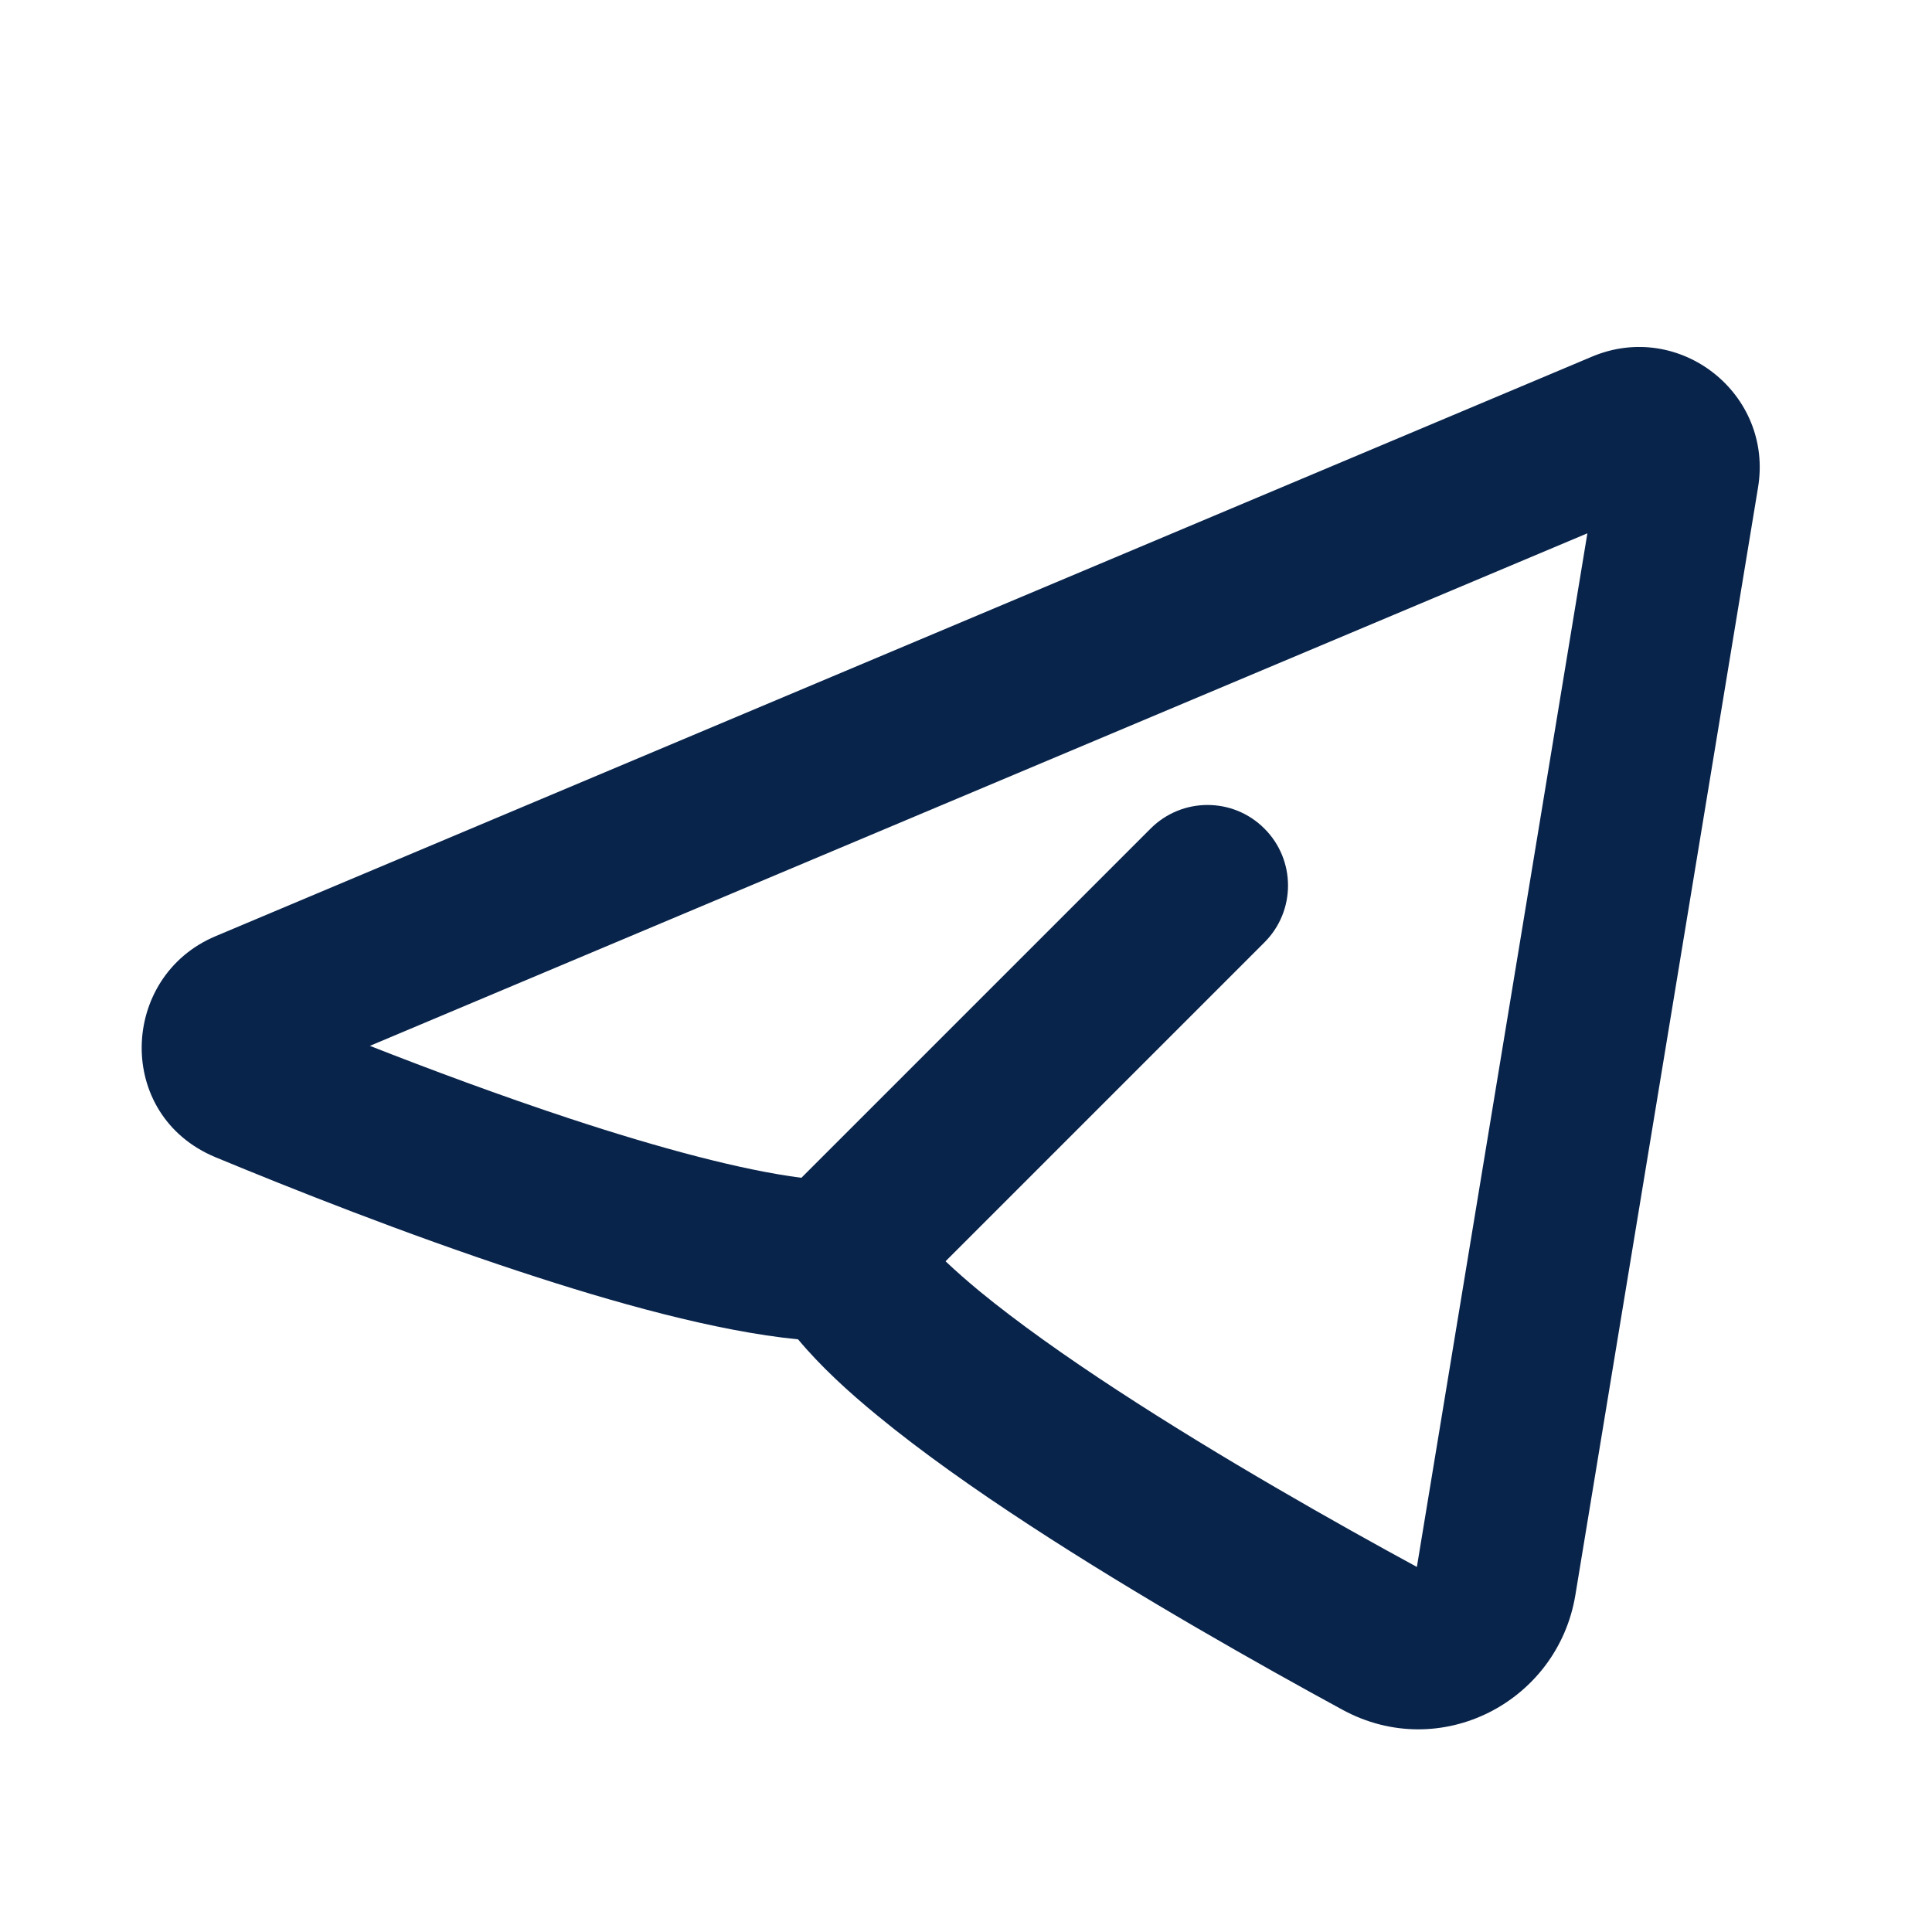
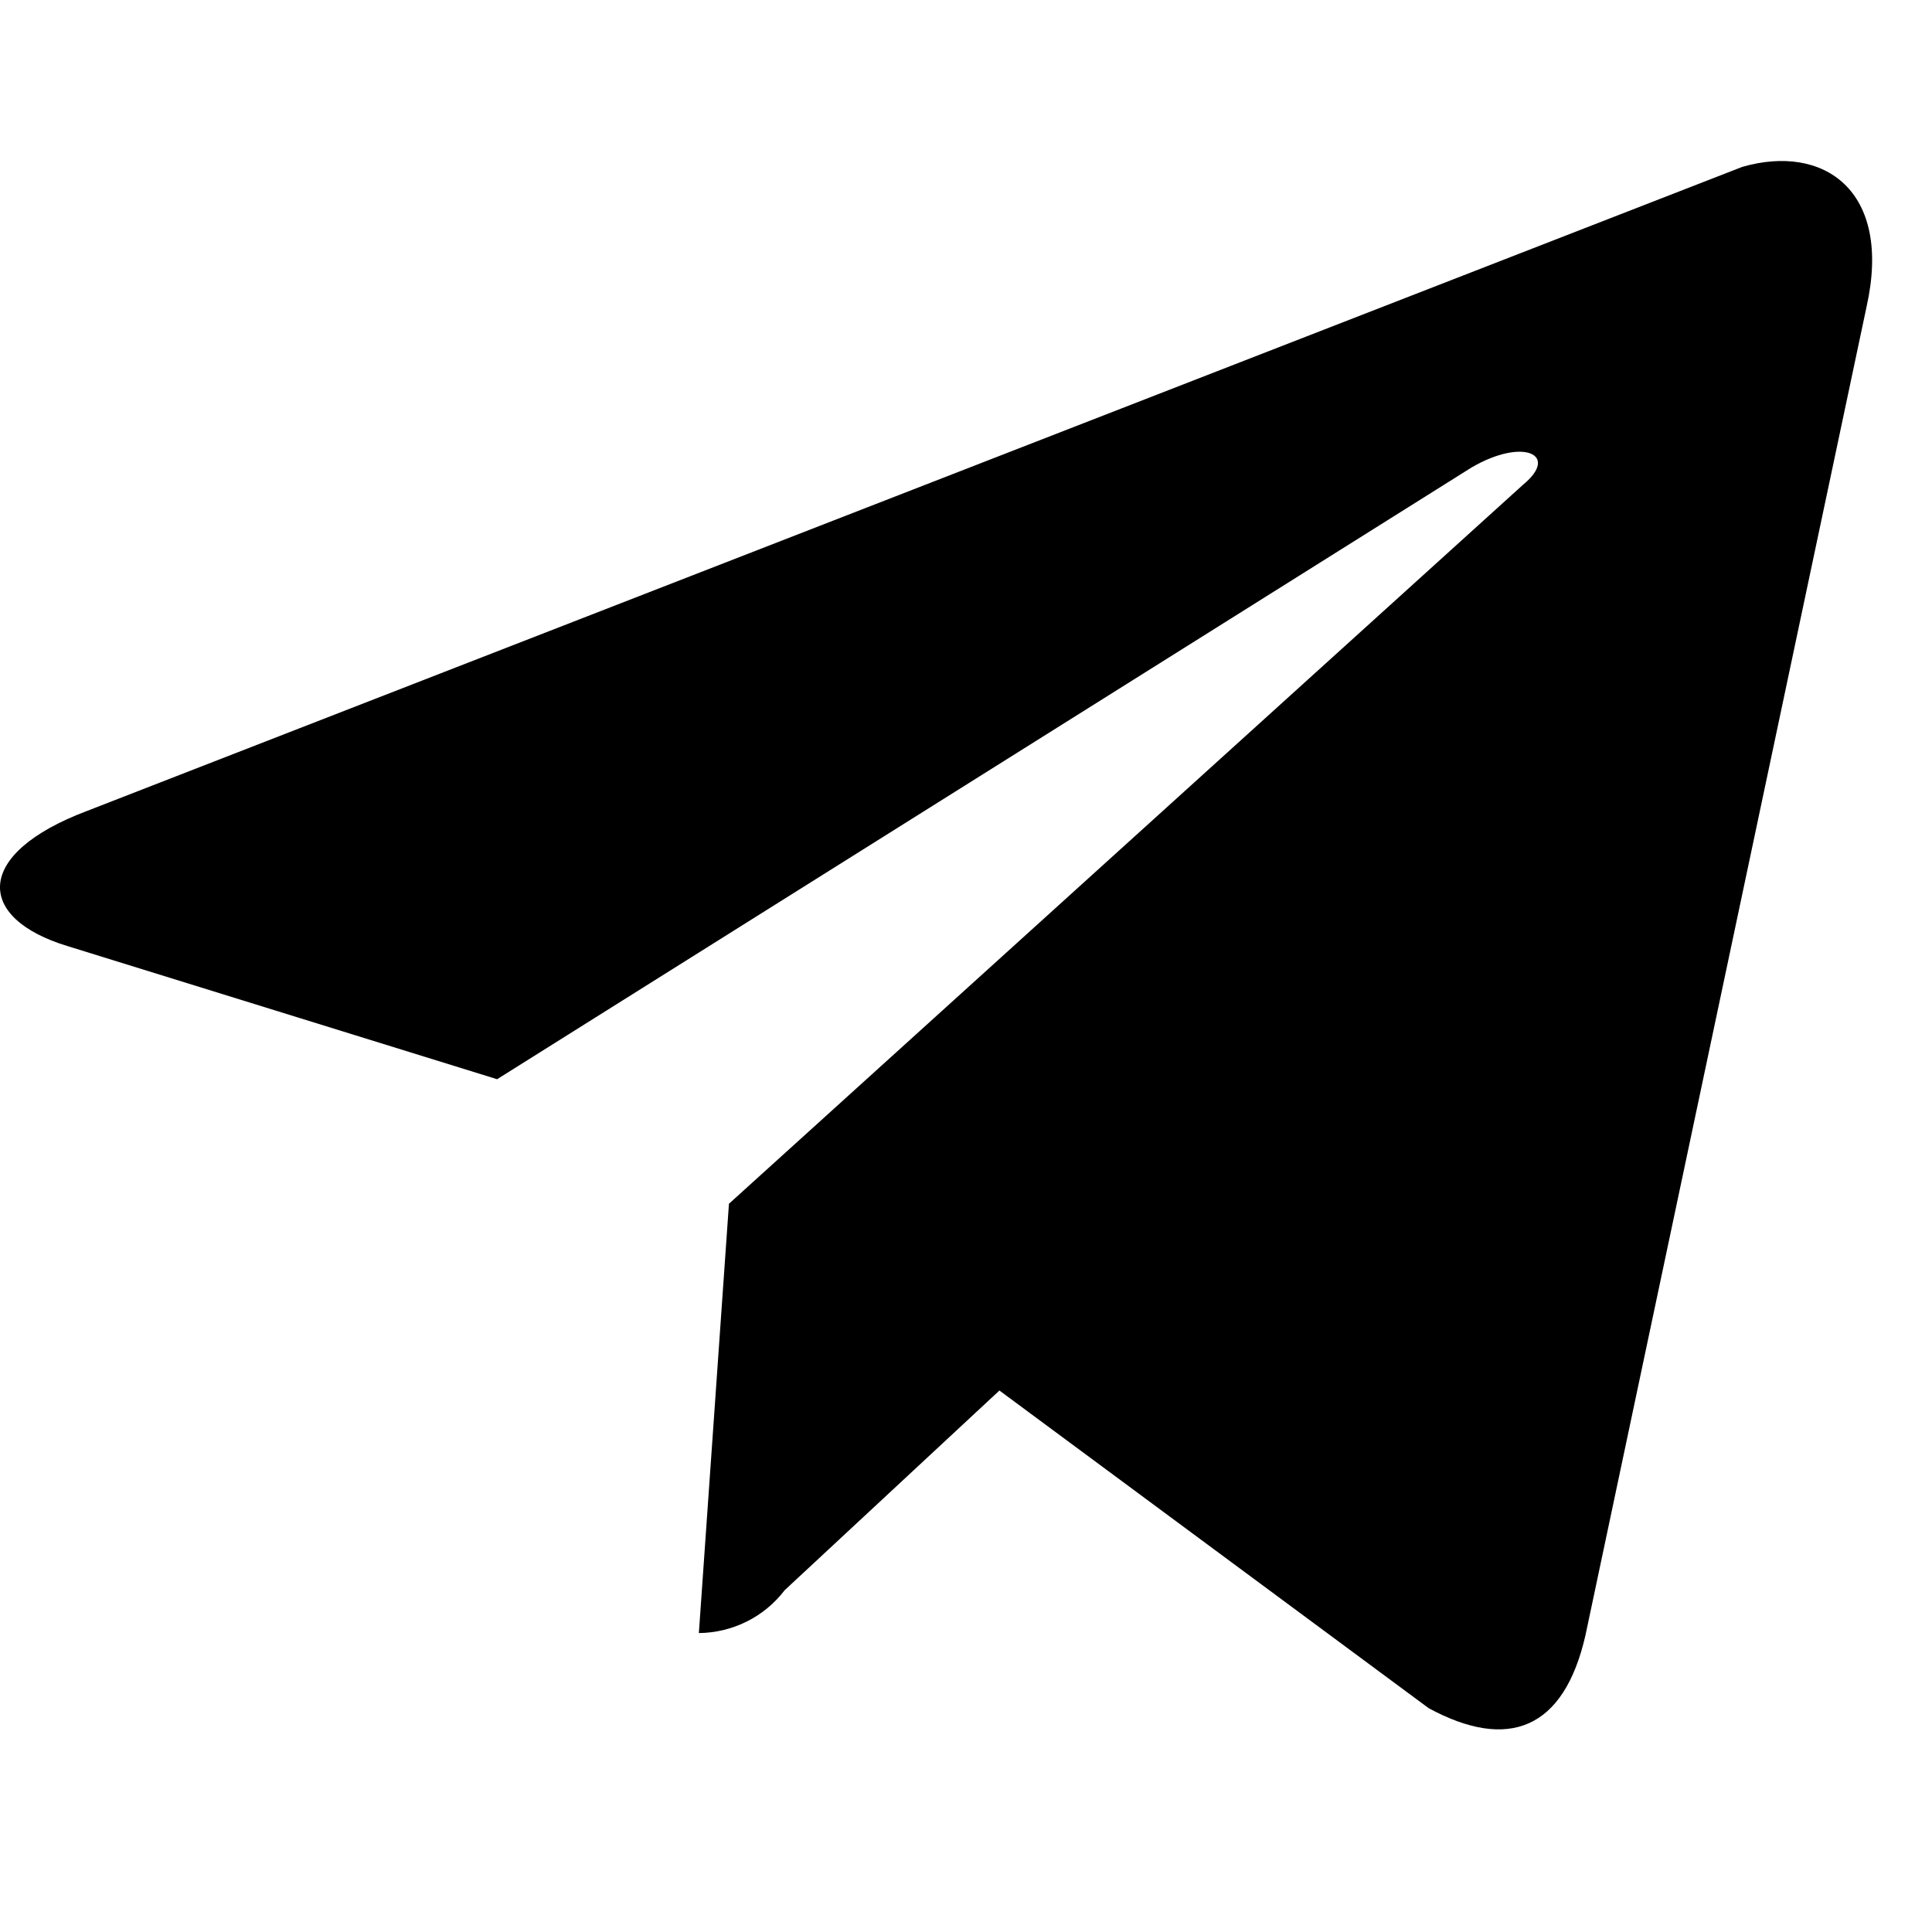
- <svg xmlns="http://www.w3.org/2000/svg" width="800px" height="800px" viewBox="0 0 24 24" version="1.1">
-   <g id="页面-1" stroke="none" stroke-width="1" fill="none" fill-rule="evenodd">
-     <g id="Brand" transform="translate(-672, -0)">
-       <g id="telegram_line" transform="translate(672, 0)">
-         <path d="M24,0 L24,24 L0,24 L0,0 L24,0 Z M12.593,23.258 L12.582,23.26 L12.511,23.295 L12.492,23.299 L12.492,23.299 L12.477,23.295 L12.406,23.26 C12.396,23.256 12.387,23.259 12.382,23.265 L12.378,23.276 L12.361,23.703 L12.366,23.723 L12.377,23.736 L12.48,23.81 L12.495,23.814 L12.495,23.814 L12.507,23.81 L12.611,23.736 L12.623,23.72 L12.623,23.72 L12.627,23.703 L12.61,23.276 C12.608,23.266 12.601,23.259 12.593,23.258 L12.593,23.258 Z M12.858,23.145 L12.845,23.147 L12.66,23.24 L12.65,23.25 L12.65,23.25 L12.647,23.261 L12.665,23.691 L12.67,23.703 L12.67,23.703 L12.678,23.71 L12.879,23.803 C12.891,23.807 12.902,23.803 12.908,23.795 L12.912,23.781 L12.878,23.167 C12.875,23.155 12.867,23.147 12.858,23.145 L12.858,23.145 Z M12.143,23.147 C12.133,23.142 12.122,23.145 12.116,23.153 L12.11,23.167 L12.076,23.781 C12.075,23.793 12.083,23.802 12.093,23.805 L12.108,23.803 L12.309,23.71 L12.319,23.702 L12.319,23.702 L12.323,23.691 L12.34,23.261 L12.337,23.249 L12.337,23.249 L12.328,23.24 L12.143,23.147 Z" id="MingCute" fill-rule="nonzero">
- 
-                 </path>
-         <path d="M21.839,6.056 C22.032,4.892 20.865,3.972 19.777,4.43 L2.677,11.63 C1.485,12.132 1.424,13.856 2.678,14.376 C3.606,14.761 5.026,15.325 6.451,15.794 C7.619,16.18 8.893,16.537 9.914,16.638 C10.193,16.973 10.544,17.294 10.902,17.587 C11.449,18.037 12.107,18.501 12.787,18.945 C14.149,19.835 15.66,20.686 16.678,21.24 C17.895,21.901 19.352,21.14 19.57,19.813 L21.839,6.056 Z M4.595,12.992 L19.719,6.625 L17.601,19.465 C16.602,18.922 15.163,18.109 13.881,17.271 C13.233,16.848 12.641,16.428 12.172,16.043 C12.005,15.905 11.864,15.78 11.746,15.668 L15.707,11.707 C16.098,11.317 16.098,10.683 15.707,10.293 C15.317,9.902 14.684,9.902 14.293,10.293 L9.955,14.631 C9.221,14.537 8.199,14.265 7.077,13.895 C6.214,13.61 5.346,13.287 4.595,12.992 Z" id="形状" fill="#09244B">
- 
-                 </path>
-       </g>
-     </g>
-   </g>
+ <svg xmlns="http://www.w3.org/2000/svg" width="30" height="30" viewBox="0 0 30 25" fill="none">
+   <path d="M24.619 22.892L28.985 2.258C29.385 0.458 28.319 -0.275 27.052 0.092L1.352 10.092C-0.415 10.758 -0.381 11.758 1.052 12.192L7.719 14.258L22.852 4.758C23.652 4.292 24.219 4.558 23.652 5.025L11.319 16.192L10.852 22.858C11.11 22.856 11.365 22.794 11.596 22.679C11.827 22.564 12.028 22.397 12.185 22.192L15.519 19.092L22.185 24.025C23.419 24.692 24.285 24.358 24.619 22.892Z" fill="black" />
</svg>
